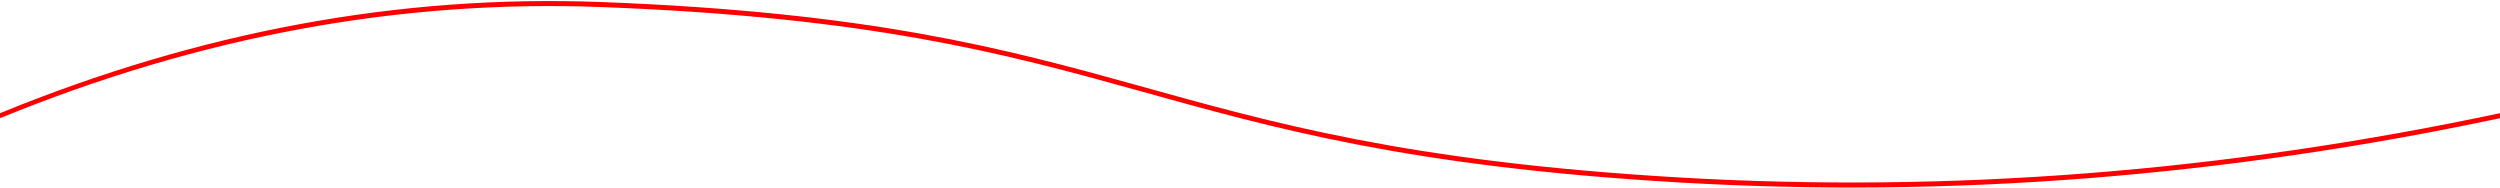
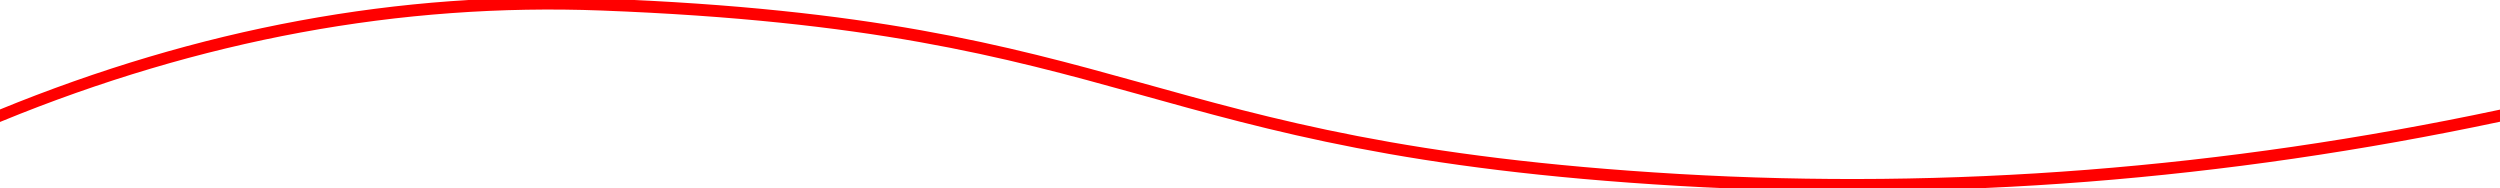
<svg xmlns="http://www.w3.org/2000/svg" width="1440px" height="108px" viewBox="0 0 1440 108" version="1.1">
  <g id="Page-1" stroke="none" stroke-width="1" fill="none" fill-rule="evenodd">
-     <g id="Artboard" transform="translate(0, -963)" fill="#FF0000">
+     <g id="Artboard" transform="translate(0, -963)" fill="#FF0000" stroke="#FF0000" stroke-width="4">
      <g id="Path-3-+-Path-3-Mask" transform="translate(0, 899)">
        <path d="M1440,129.194 L1440,132.078 C1280.705,165.884 1123.038,178.22 967,169.085 C654.344,150.781 656.049,79.91 346.573,68.066 C230.557,63.626 115.033,84.963 0,132.078 L0,129.194 C115.033,82.08 230.557,60.742 346.573,65.182 C656.049,77.026 654.344,147.898 967,166.201 C1123.038,175.336 1280.705,163.001 1440,129.194 Z" id="Combined-Shape" />
      </g>
    </g>
  </g>
</svg>
